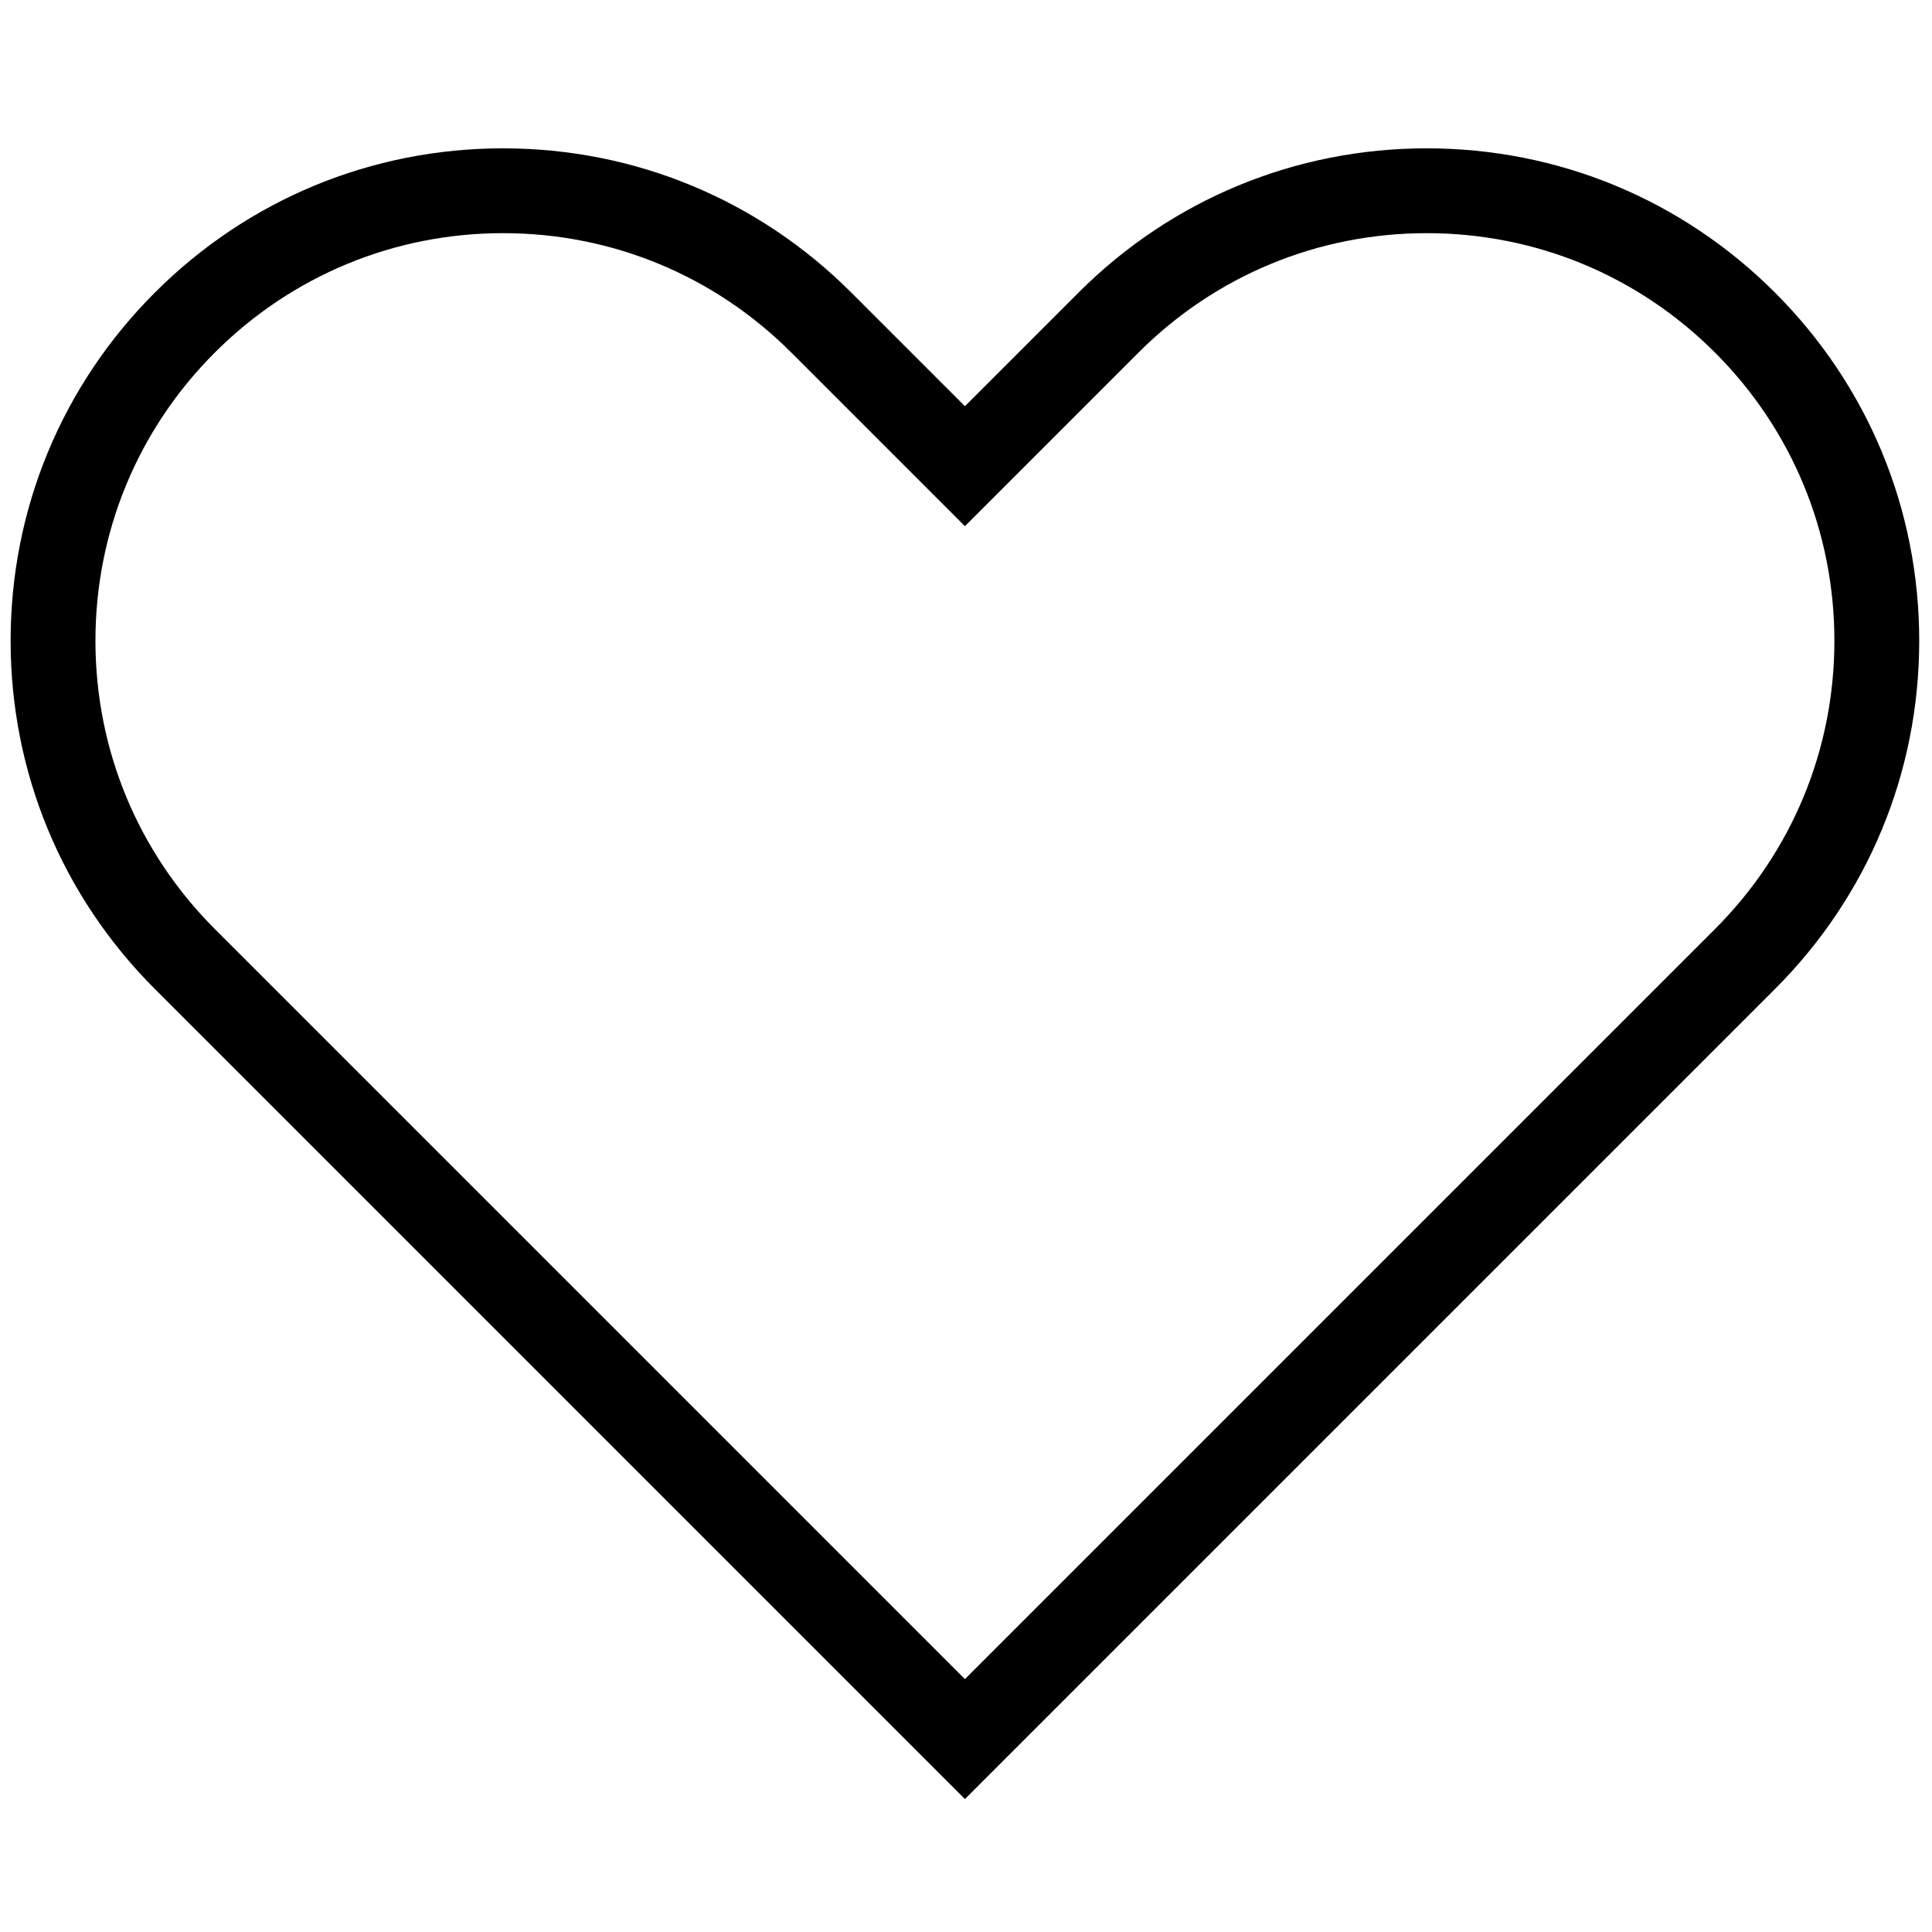
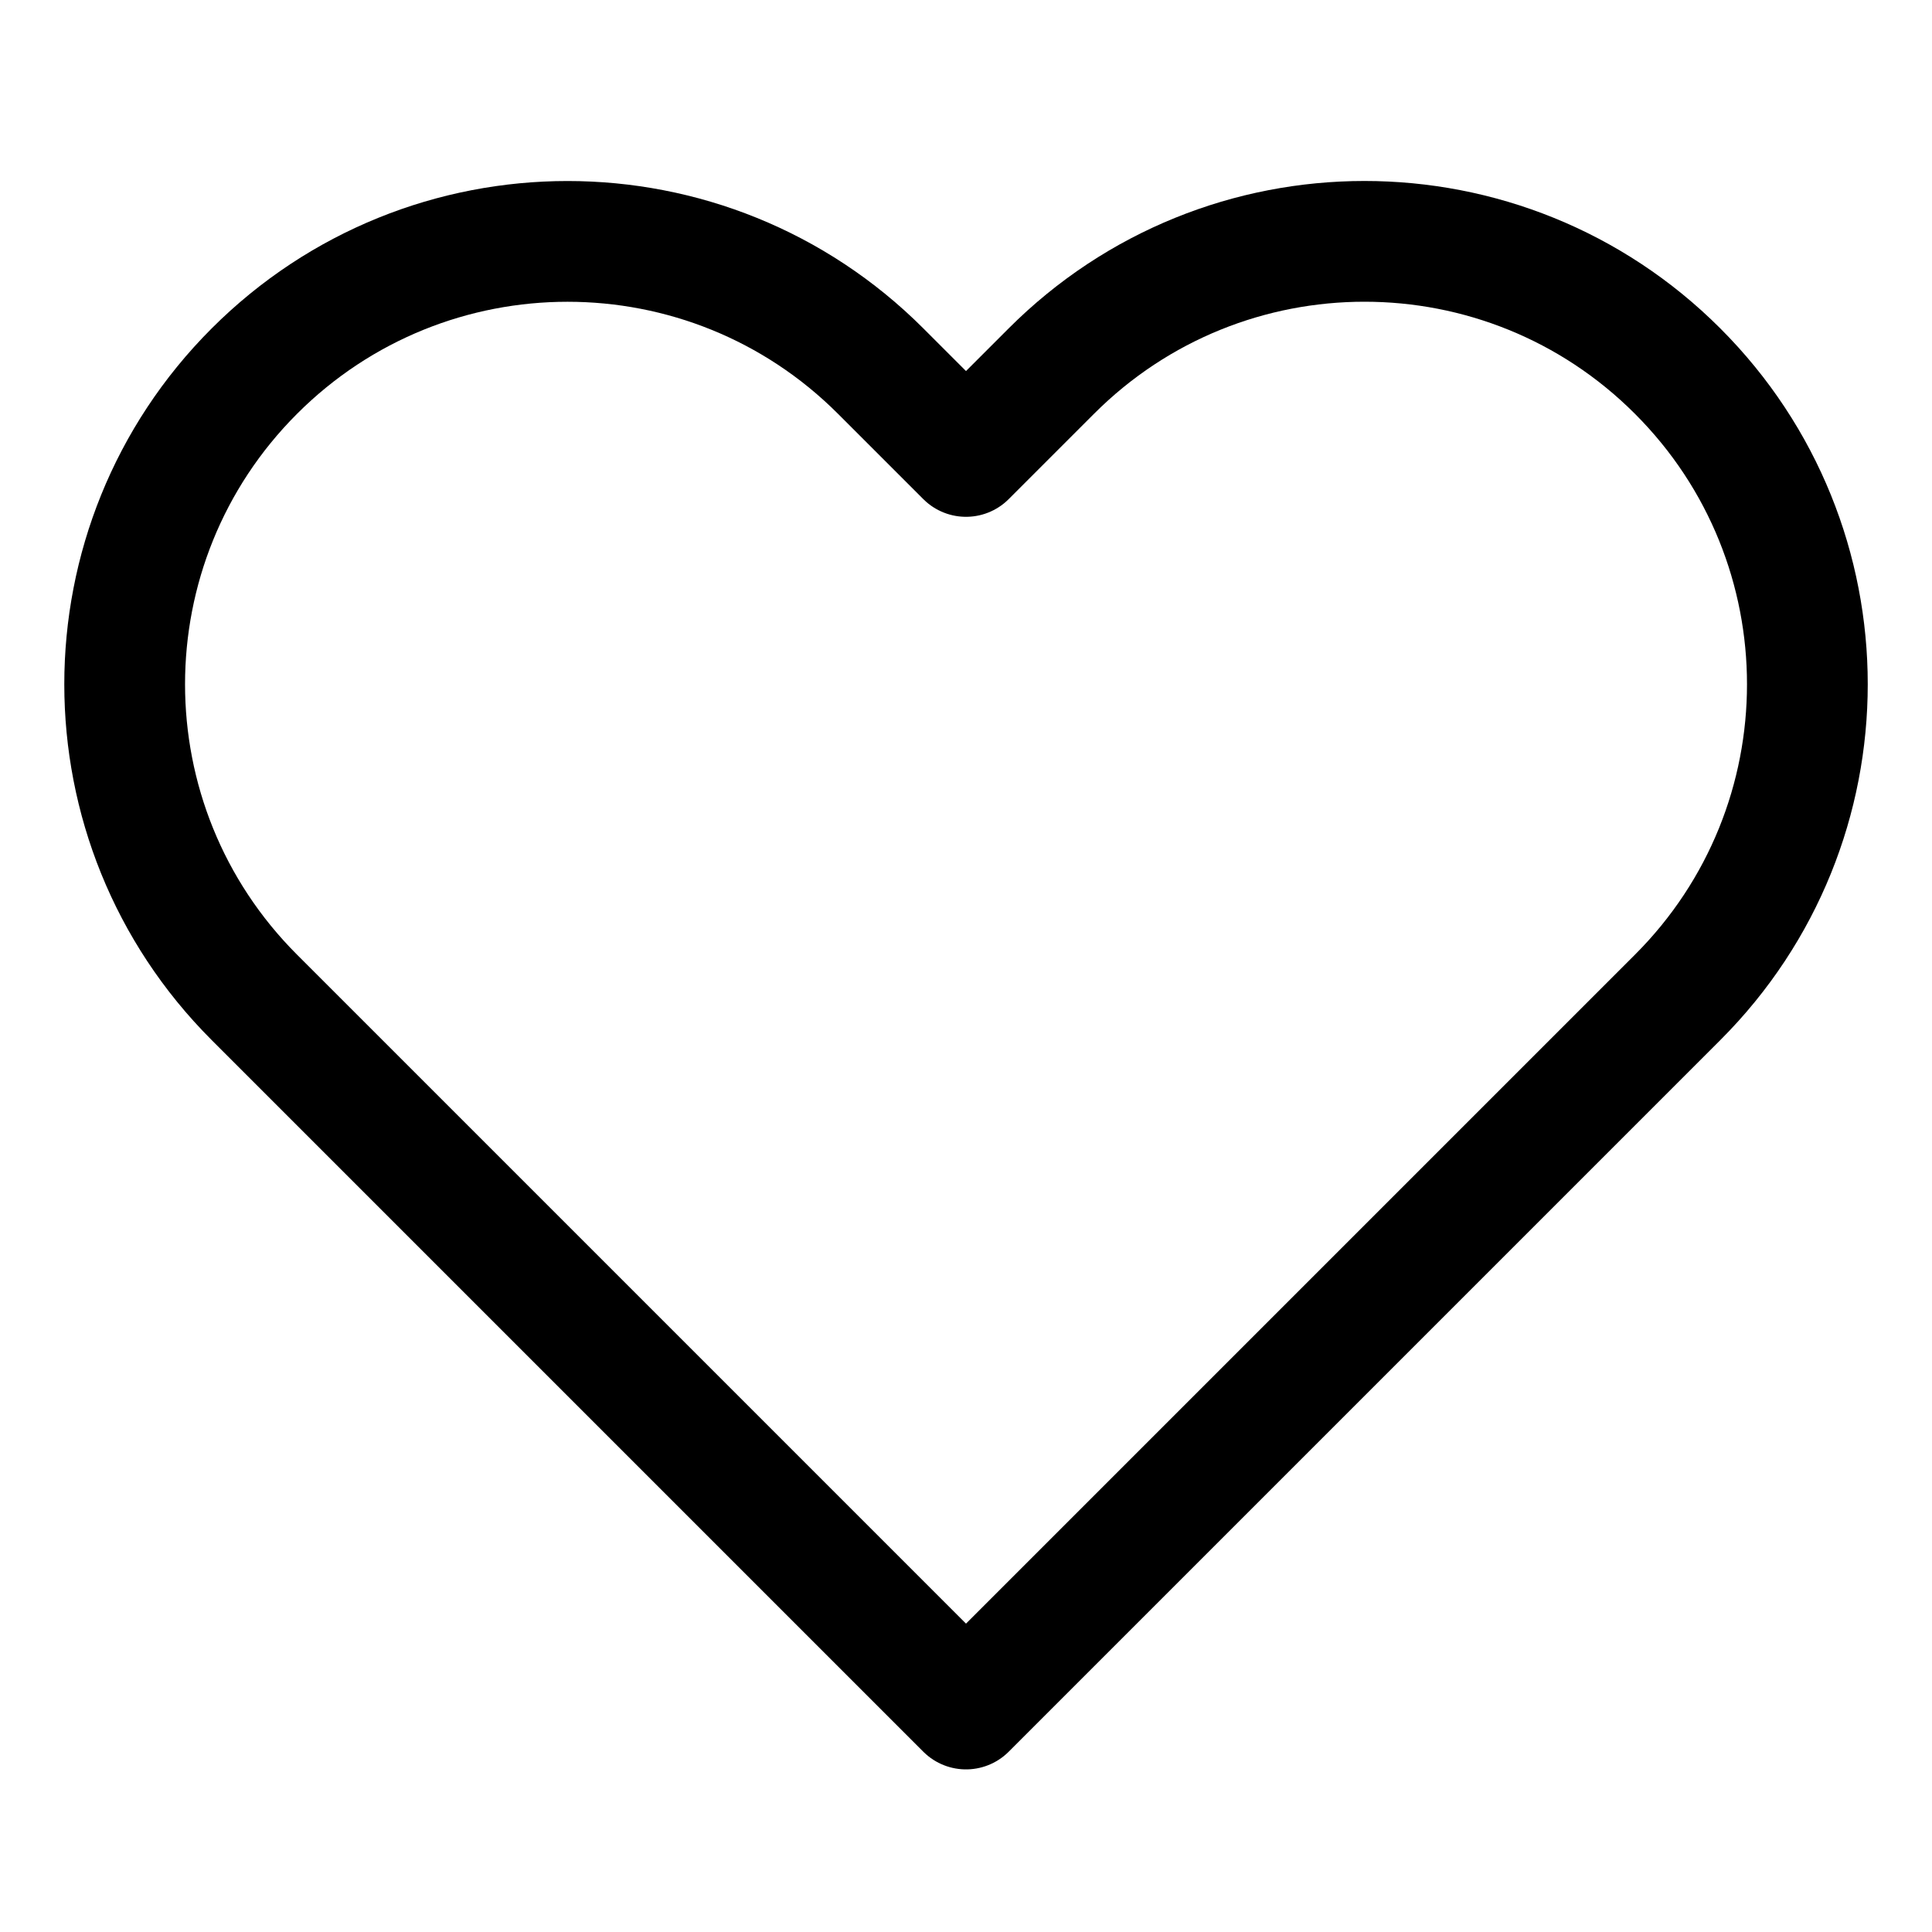
- <svg xmlns="http://www.w3.org/2000/svg" version="1.1" width="256" height="256" viewBox="0 0 256 256" xml:space="preserve">
-   <g style="stroke: none; stroke-width: 0; stroke-dasharray: none; stroke-linecap: butt; stroke-linejoin: miter; stroke-miterlimit: 10; fill: none; fill-rule: nonzero; opacity: 1;" transform="translate(1.406593 1.406593) scale(2.81 2.81)">
-     <path d="M 45 84.334 L 6.802 46.136 C 2.416 41.75 0 35.918 0 29.716 c 0 -6.203 2.416 -12.034 6.802 -16.42 c 4.386 -4.386 10.217 -6.802 16.42 -6.802 c 6.203 0 12.034 2.416 16.42 6.802 L 45 18.654 l 5.358 -5.358 c 4.386 -4.386 10.218 -6.802 16.42 -6.802 c 6.203 0 12.034 2.416 16.42 6.802 l 0 0 l 0 0 C 87.585 17.682 90 23.513 90 29.716 c 0 6.203 -2.415 12.034 -6.802 16.42 L 45 84.334 z M 23.222 10.494 c -5.134 0 -9.961 2 -13.592 5.63 S 4 24.582 4 29.716 s 2 9.961 5.63 13.592 L 45 78.678 l 35.37 -35.37 C 84.001 39.677 86 34.85 86 29.716 s -1.999 -9.961 -5.63 -13.592 l 0 0 c -3.631 -3.63 -8.457 -5.63 -13.592 -5.63 c -5.134 0 -9.961 2 -13.592 5.63 L 45 24.311 l -8.187 -8.187 C 33.183 12.494 28.356 10.494 23.222 10.494 z" style="stroke: none; stroke-width: 1; stroke-dasharray: none; stroke-linecap: butt; stroke-linejoin: miter; stroke-miterlimit: 10; fill: rgb(0,0,0); fill-rule: nonzero; opacity: 1;" transform=" matrix(1 0 0 1 0 0) " stroke-linecap="round" />
-   </g>
+ <svg xmlns="http://www.w3.org/2000/svg" width="24" height="24" viewBox="0 0 24 24" fill="none" stroke="currentColor" stroke-width="1.5" stroke-linecap="round" stroke-linejoin="round">
+   <path d="M20.84 4.61a5.5 5.5 0 0 0-7.78 0L12 5.67l-1.06-1.06a5.5 5.5 0 0 0-7.78 7.78l1.06 1.06L12 21.23l7.78-7.78 1.06-1.06a5.5 5.5 0 0 0 0-7.78z" />
</svg>
